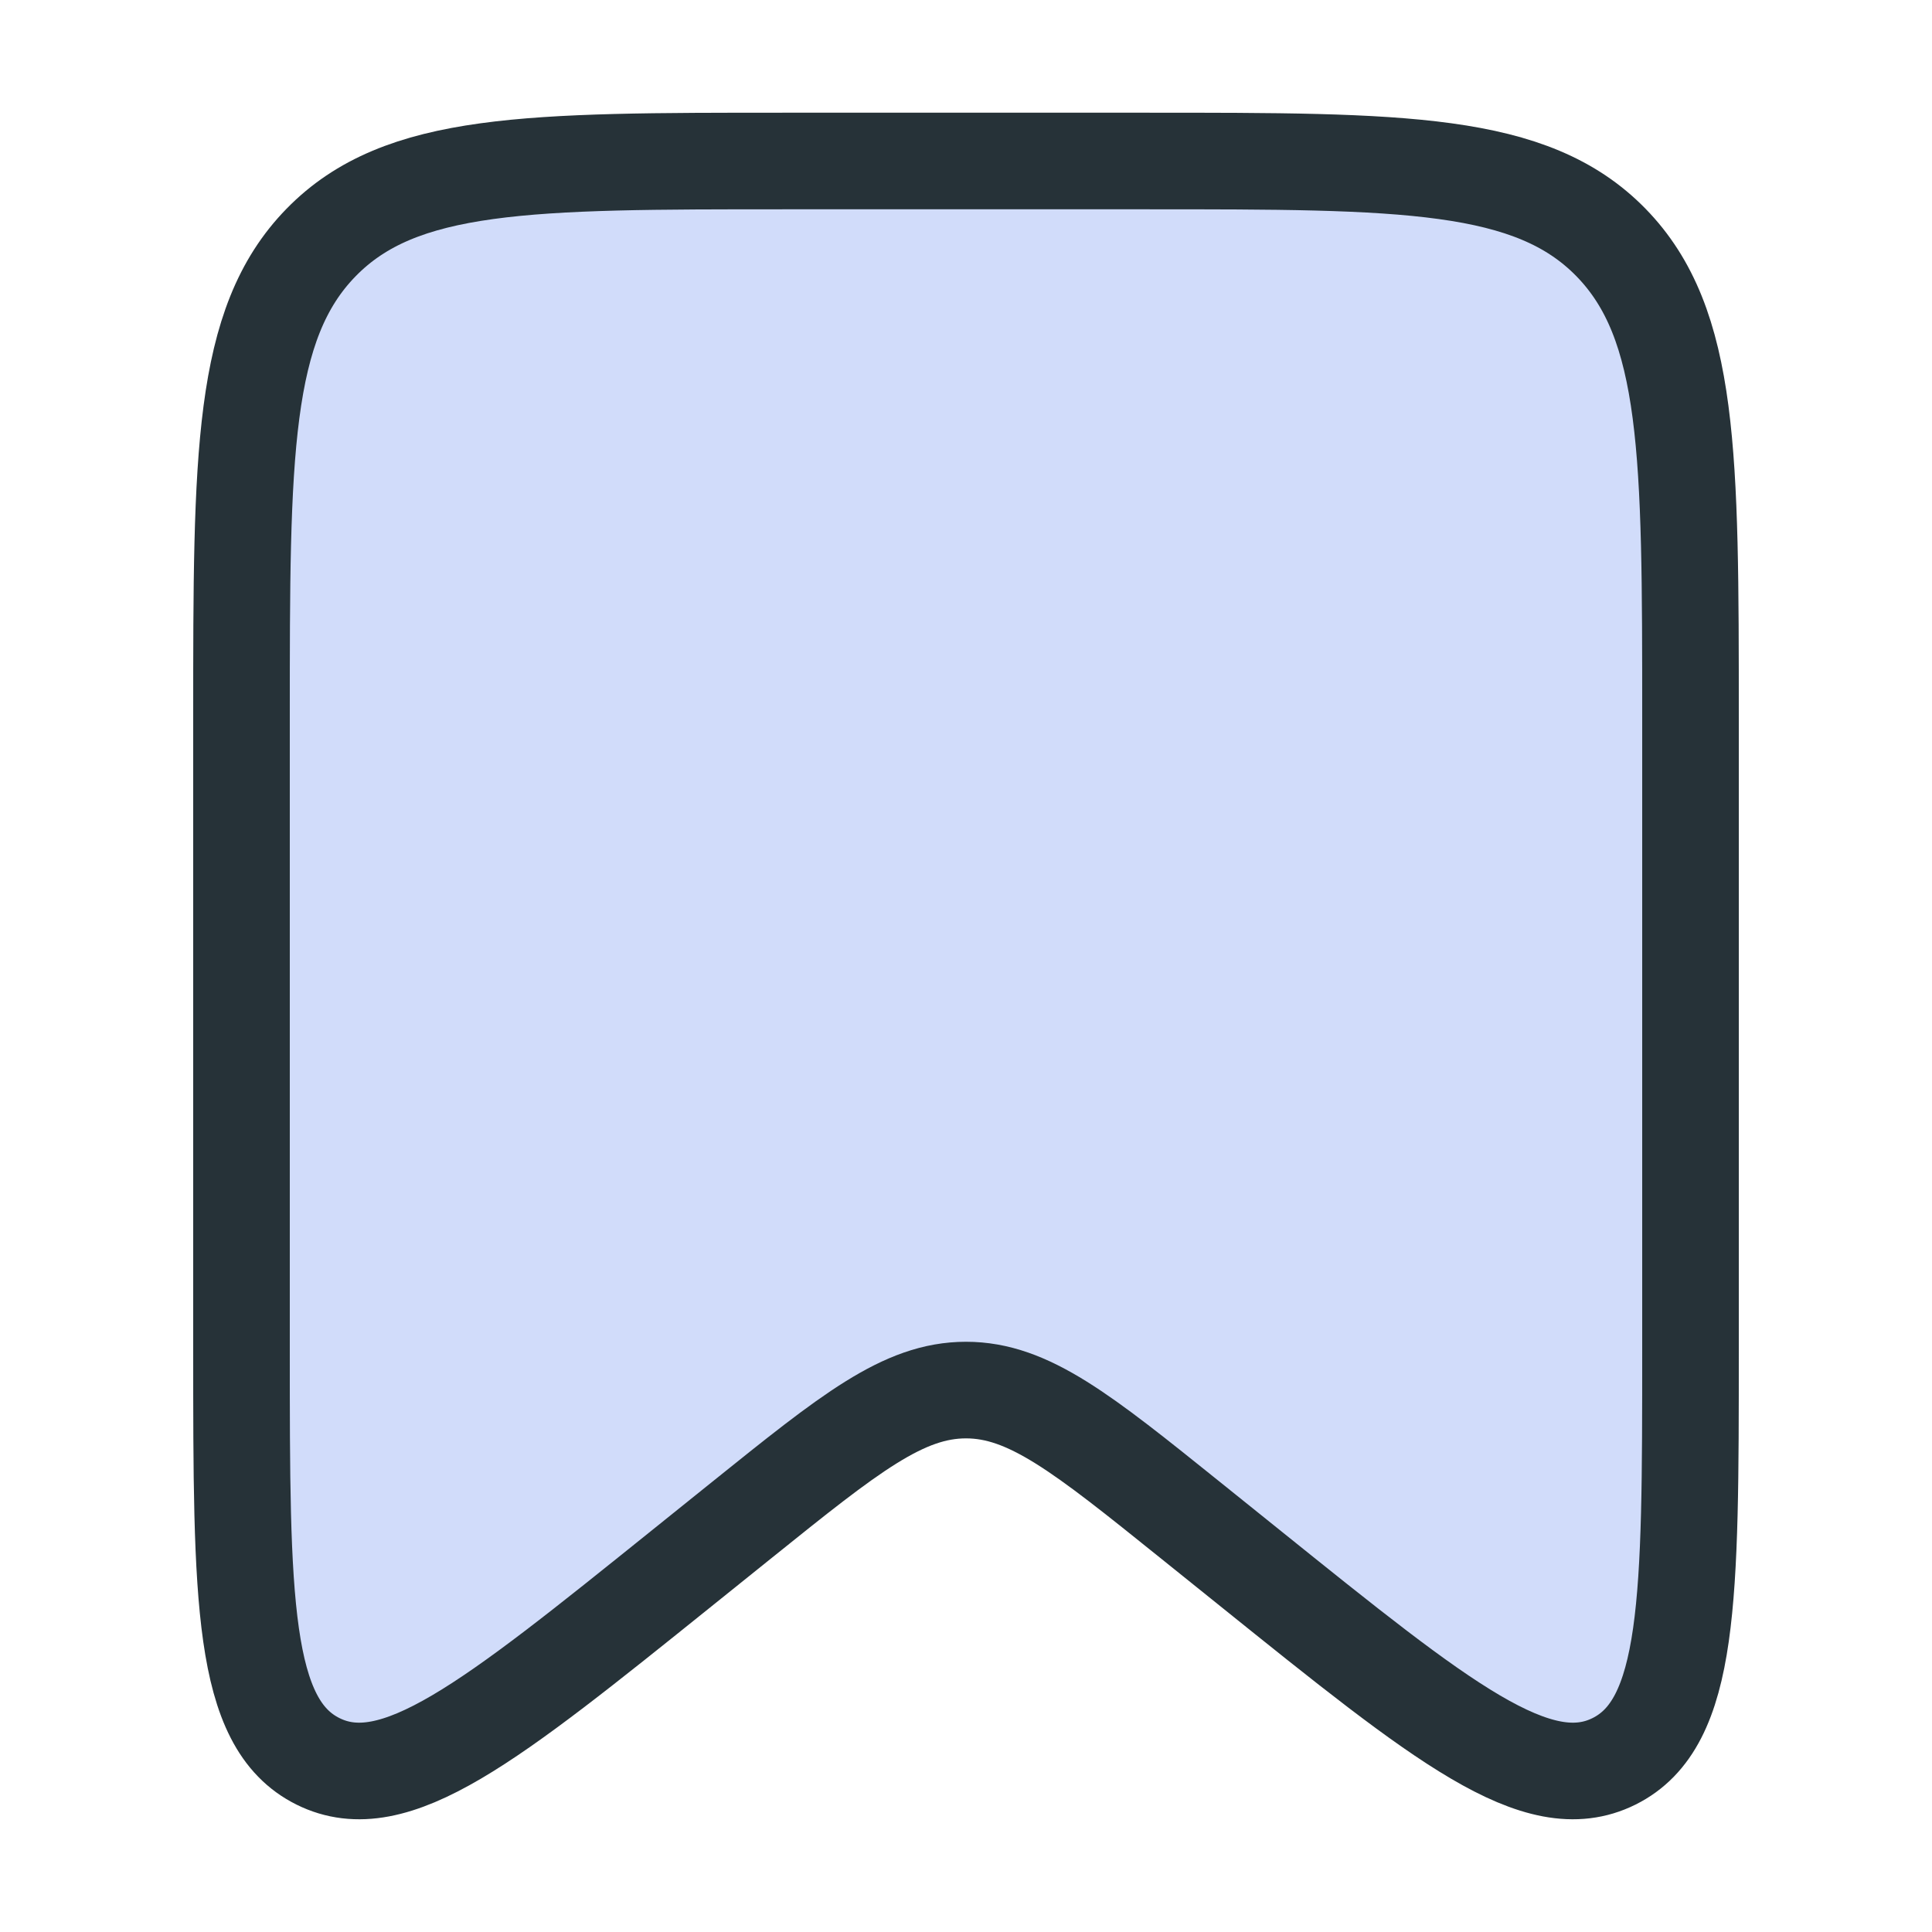
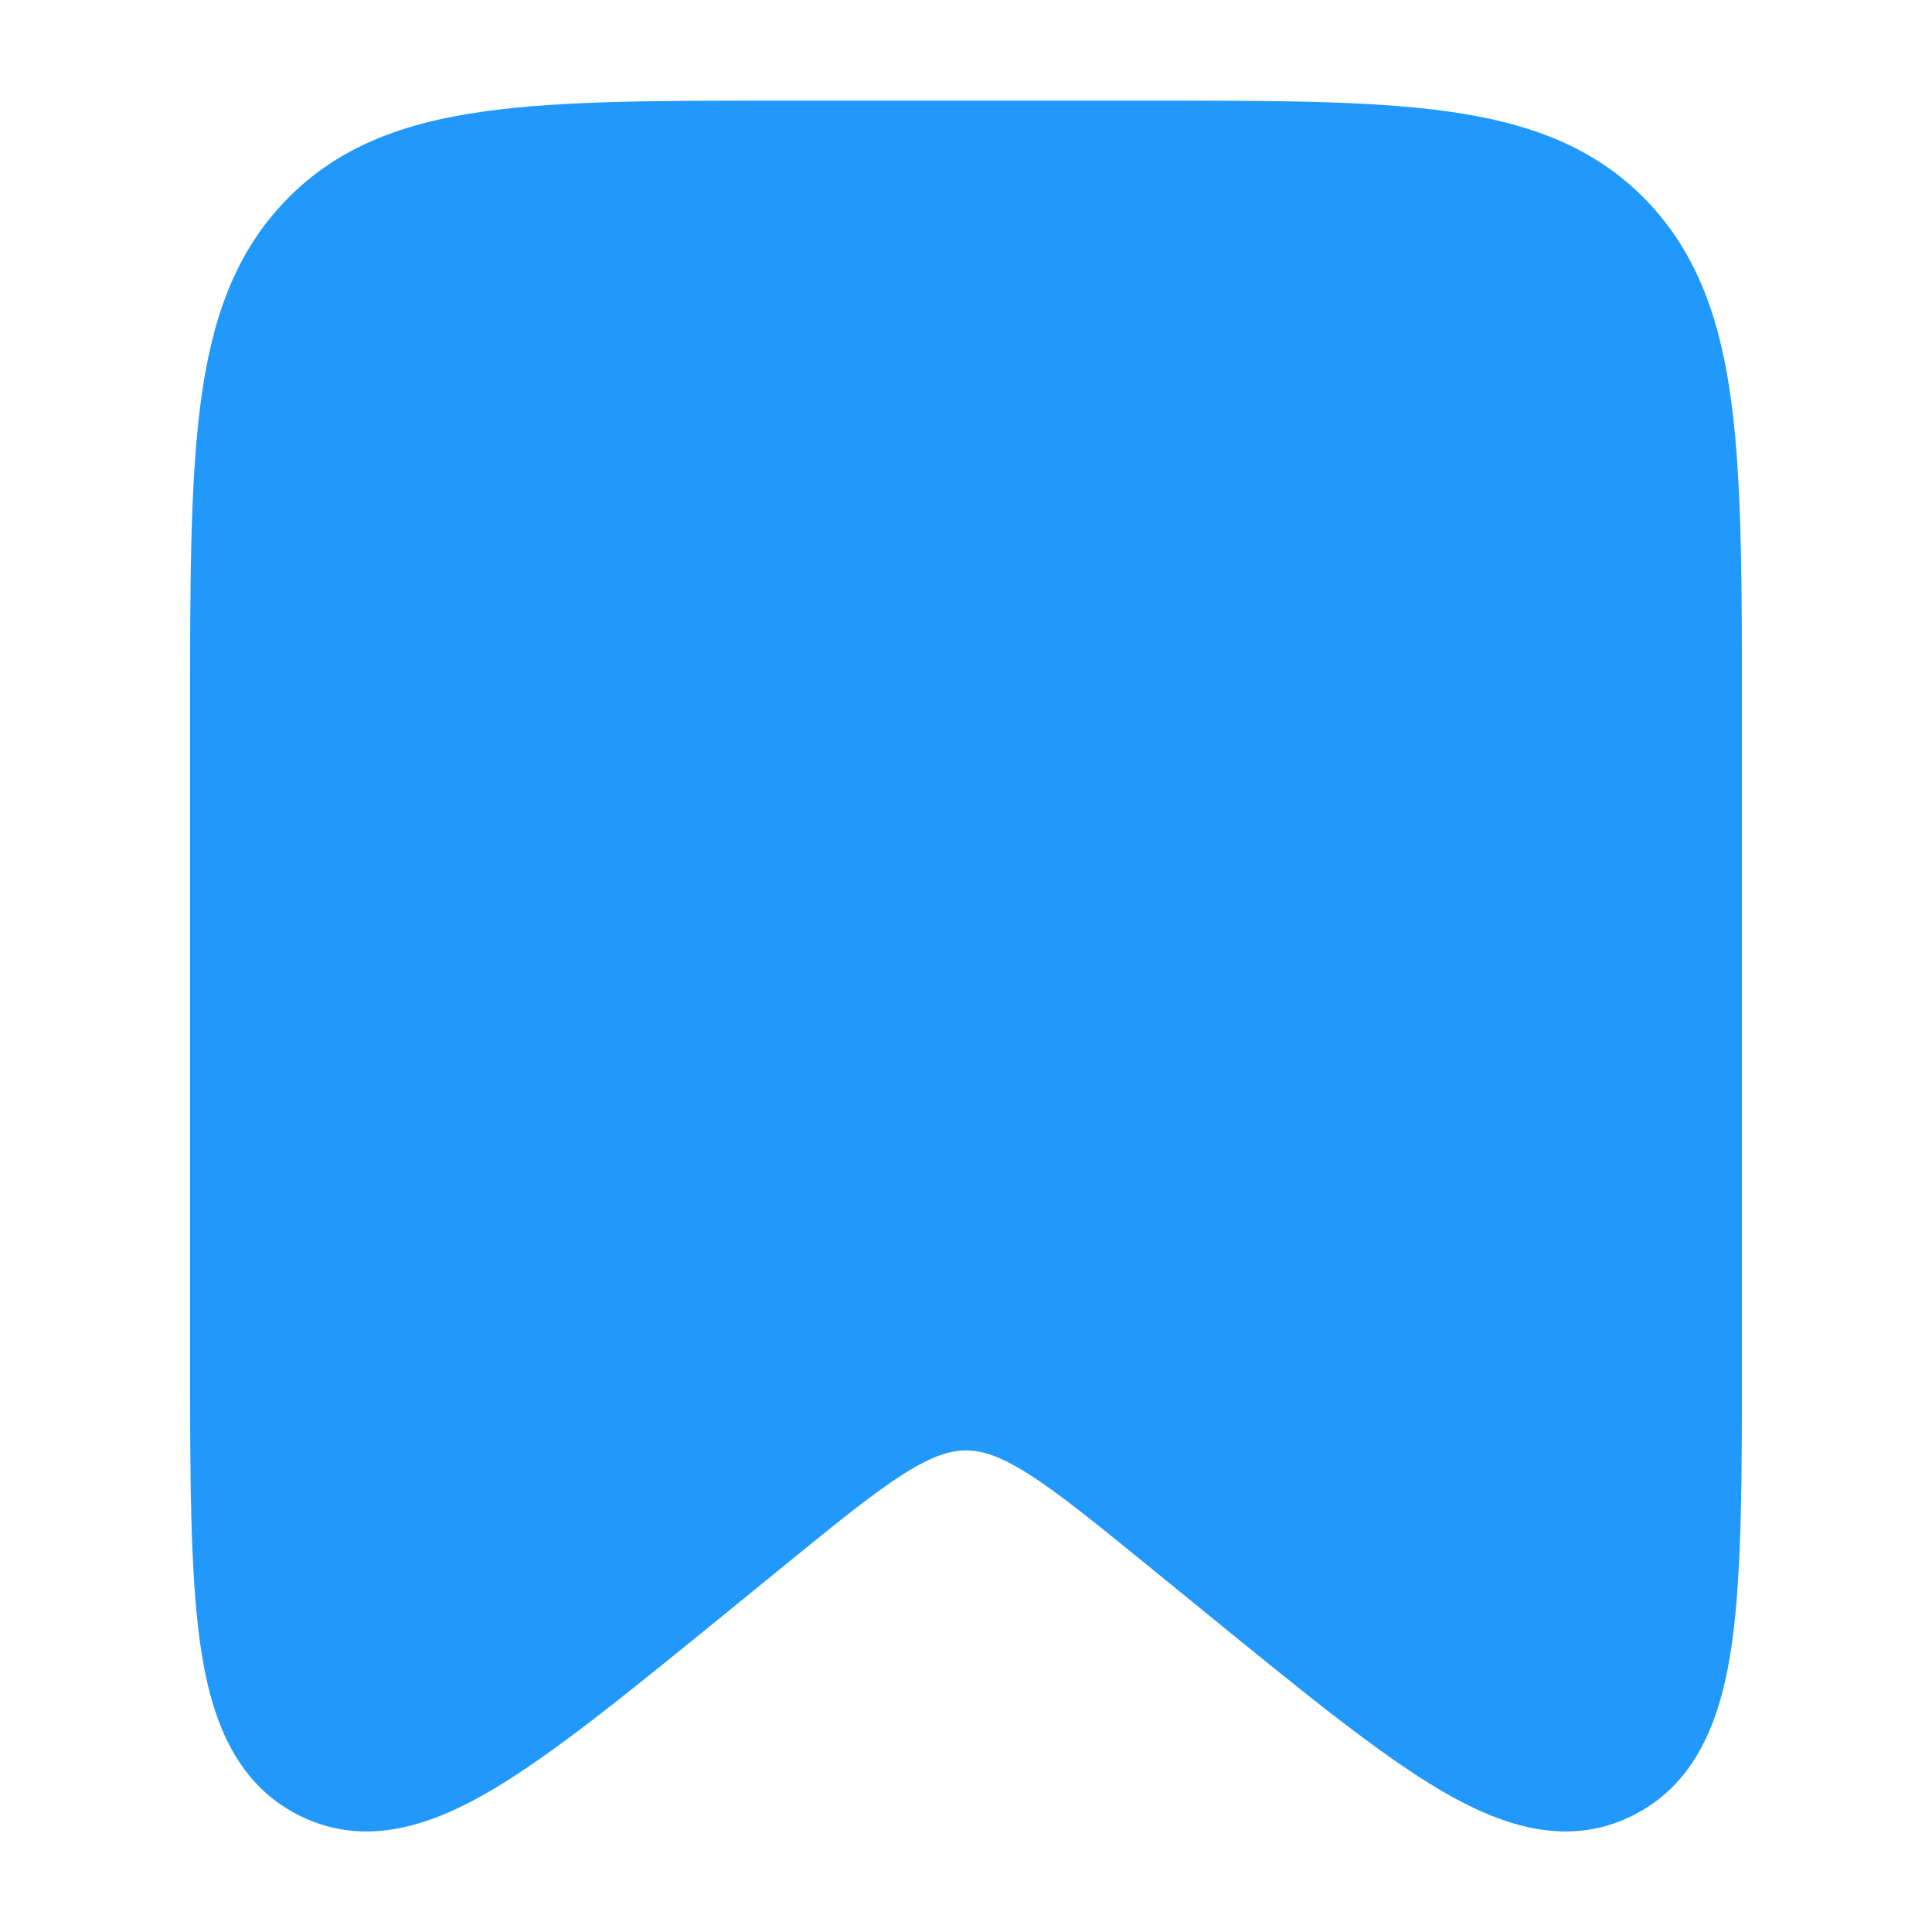
<svg xmlns="http://www.w3.org/2000/svg" width="24" height="24" viewBox="0 0 24 24" fill="none">
-   <path d="M3 8.91C3 5.652 3 4.024 3.989 3.012C4.977 2 6.568 2 9.75 2H14.25C17.432 2 19.023 2 20.012 3.012C21 4.024 21 5.652 21 8.91V16.773C21 19.863 21 21.408 20.05 21.88C19.1 22.353 17.913 21.398 15.54 19.489L14.78 18.878C13.445 17.805 12.778 17.268 12 17.268C11.222 17.268 10.555 17.805 9.22 18.878L8.46 19.489C6.086 21.398 4.9 22.353 3.95 21.88C3 21.408 3 19.863 3 16.773V8.91Z" fill="#D1DCFA" stroke="#263238" stroke-width="1.2" />
+   <path d="M3.111 8.91C3.111 5.652 3.111 4.024 4.088 3.012C5.064 2 6.635 2 9.778 2H14.222C17.365 2 18.936 2 19.913 3.012C20.889 4.024 20.889 5.652 20.889 8.91V16.773C20.889 19.863 20.889 21.408 19.951 21.88C19.013 22.353 17.841 21.398 15.496 19.489L14.746 18.878C13.428 17.805 12.769 17.268 12 17.268C11.232 17.268 10.572 17.805 9.254 18.878L8.504 19.489C6.16 21.398 4.988 22.353 4.049 21.88C3.111 21.408 3.111 19.863 3.111 16.773V8.91Z" fill="#2199FC" />
+   <path d="M14.746 18.878L15.22 18.297L15.22 18.297L14.746 18.878ZM9.254 18.878L8.781 18.297L8.781 18.297L9.254 18.878ZM8.504 19.489L8.978 20.071L8.978 20.071L8.504 19.489ZM15.496 19.489L15.023 20.071L15.023 20.071L15.496 19.489ZM9.778 2.75H14.222V1.25H9.778V2.75ZM20.139 8.91V16.773H21.639V8.91H20.139ZM3.861 16.773V8.91H2.361V16.773H3.861ZM15.97 18.908L15.22 18.297L14.273 19.46L15.023 20.071L15.97 18.908ZM8.781 18.297L8.03 18.908L8.978 20.071L9.728 19.46L8.781 18.297ZM15.22 18.297C14.575 17.772 14.04 17.334 13.567 17.036C13.077 16.727 12.58 16.518 12 16.518L12 18.018C12.189 18.018 12.406 18.077 12.767 18.305C13.145 18.543 13.599 18.911 14.273 19.46L15.22 18.297ZM9.728 19.46C10.402 18.911 10.855 18.543 11.233 18.305C11.595 18.077 11.811 18.018 12 18.018L12 16.518C11.421 16.518 10.923 16.727 10.433 17.036C9.96 17.334 9.425 17.772 8.781 18.297L9.728 19.46ZM2.361 16.773C2.361 18.293 2.36 19.516 2.486 20.413C2.61 21.294 2.893 22.138 3.712 22.55L4.387 21.211C4.268 21.151 4.082 20.985 3.971 20.203C3.863 19.437 3.861 18.342 3.861 16.773H2.361ZM8.03 18.908C6.838 19.879 6.01 20.55 5.366 20.933C4.713 21.322 4.494 21.265 4.387 21.211L3.712 22.55C4.543 22.969 5.379 22.671 6.133 22.223C6.895 21.769 7.826 21.009 8.978 20.071L8.03 18.908ZM20.139 16.773C20.139 18.342 20.137 19.437 20.029 20.203C19.919 20.985 19.733 21.151 19.614 21.211L20.288 22.55C21.107 22.138 21.39 21.294 21.515 20.413C21.641 19.516 21.639 18.293 21.639 16.773H20.139ZM15.023 20.071C16.175 21.009 17.105 21.769 17.868 22.223C18.621 22.671 19.457 22.969 20.288 22.55L19.614 21.211C19.507 21.265 19.288 21.322 18.634 20.933C17.99 20.55 17.162 19.879 15.97 18.908L15.023 20.071ZM14.222 2.75C15.816 2.75 16.933 2.752 17.776 2.869C18.596 2.984 19.046 3.194 19.373 3.533L20.453 2.491C19.803 1.818 18.979 1.522 17.983 1.384C17.012 1.248 15.772 1.25 14.222 1.25V2.75ZM21.639 8.91C21.639 7.302 21.641 6.023 21.511 5.022C21.379 4.003 21.098 3.161 20.453 2.491L19.373 3.533C19.703 3.875 19.911 4.353 20.023 5.215C20.138 6.097 20.139 7.261 20.139 8.91H21.639ZM9.778 1.25C8.229 1.25 6.988 1.248 6.017 1.384C5.021 1.522 4.197 1.818 3.548 2.491L4.627 3.533C4.954 3.194 5.404 2.984 6.224 2.869C7.068 2.752 8.185 2.75 9.778 2.75V1.25ZM3.861 8.91C3.861 7.261 3.863 6.097 3.977 5.215C4.089 4.353 4.297 3.875 4.627 3.533L3.548 2.491C2.902 3.161 2.622 4.003 2.49 5.022C2.36 6.023 2.361 7.302 2.361 8.91H3.861Z" fill="#2199FC" />
</svg>
